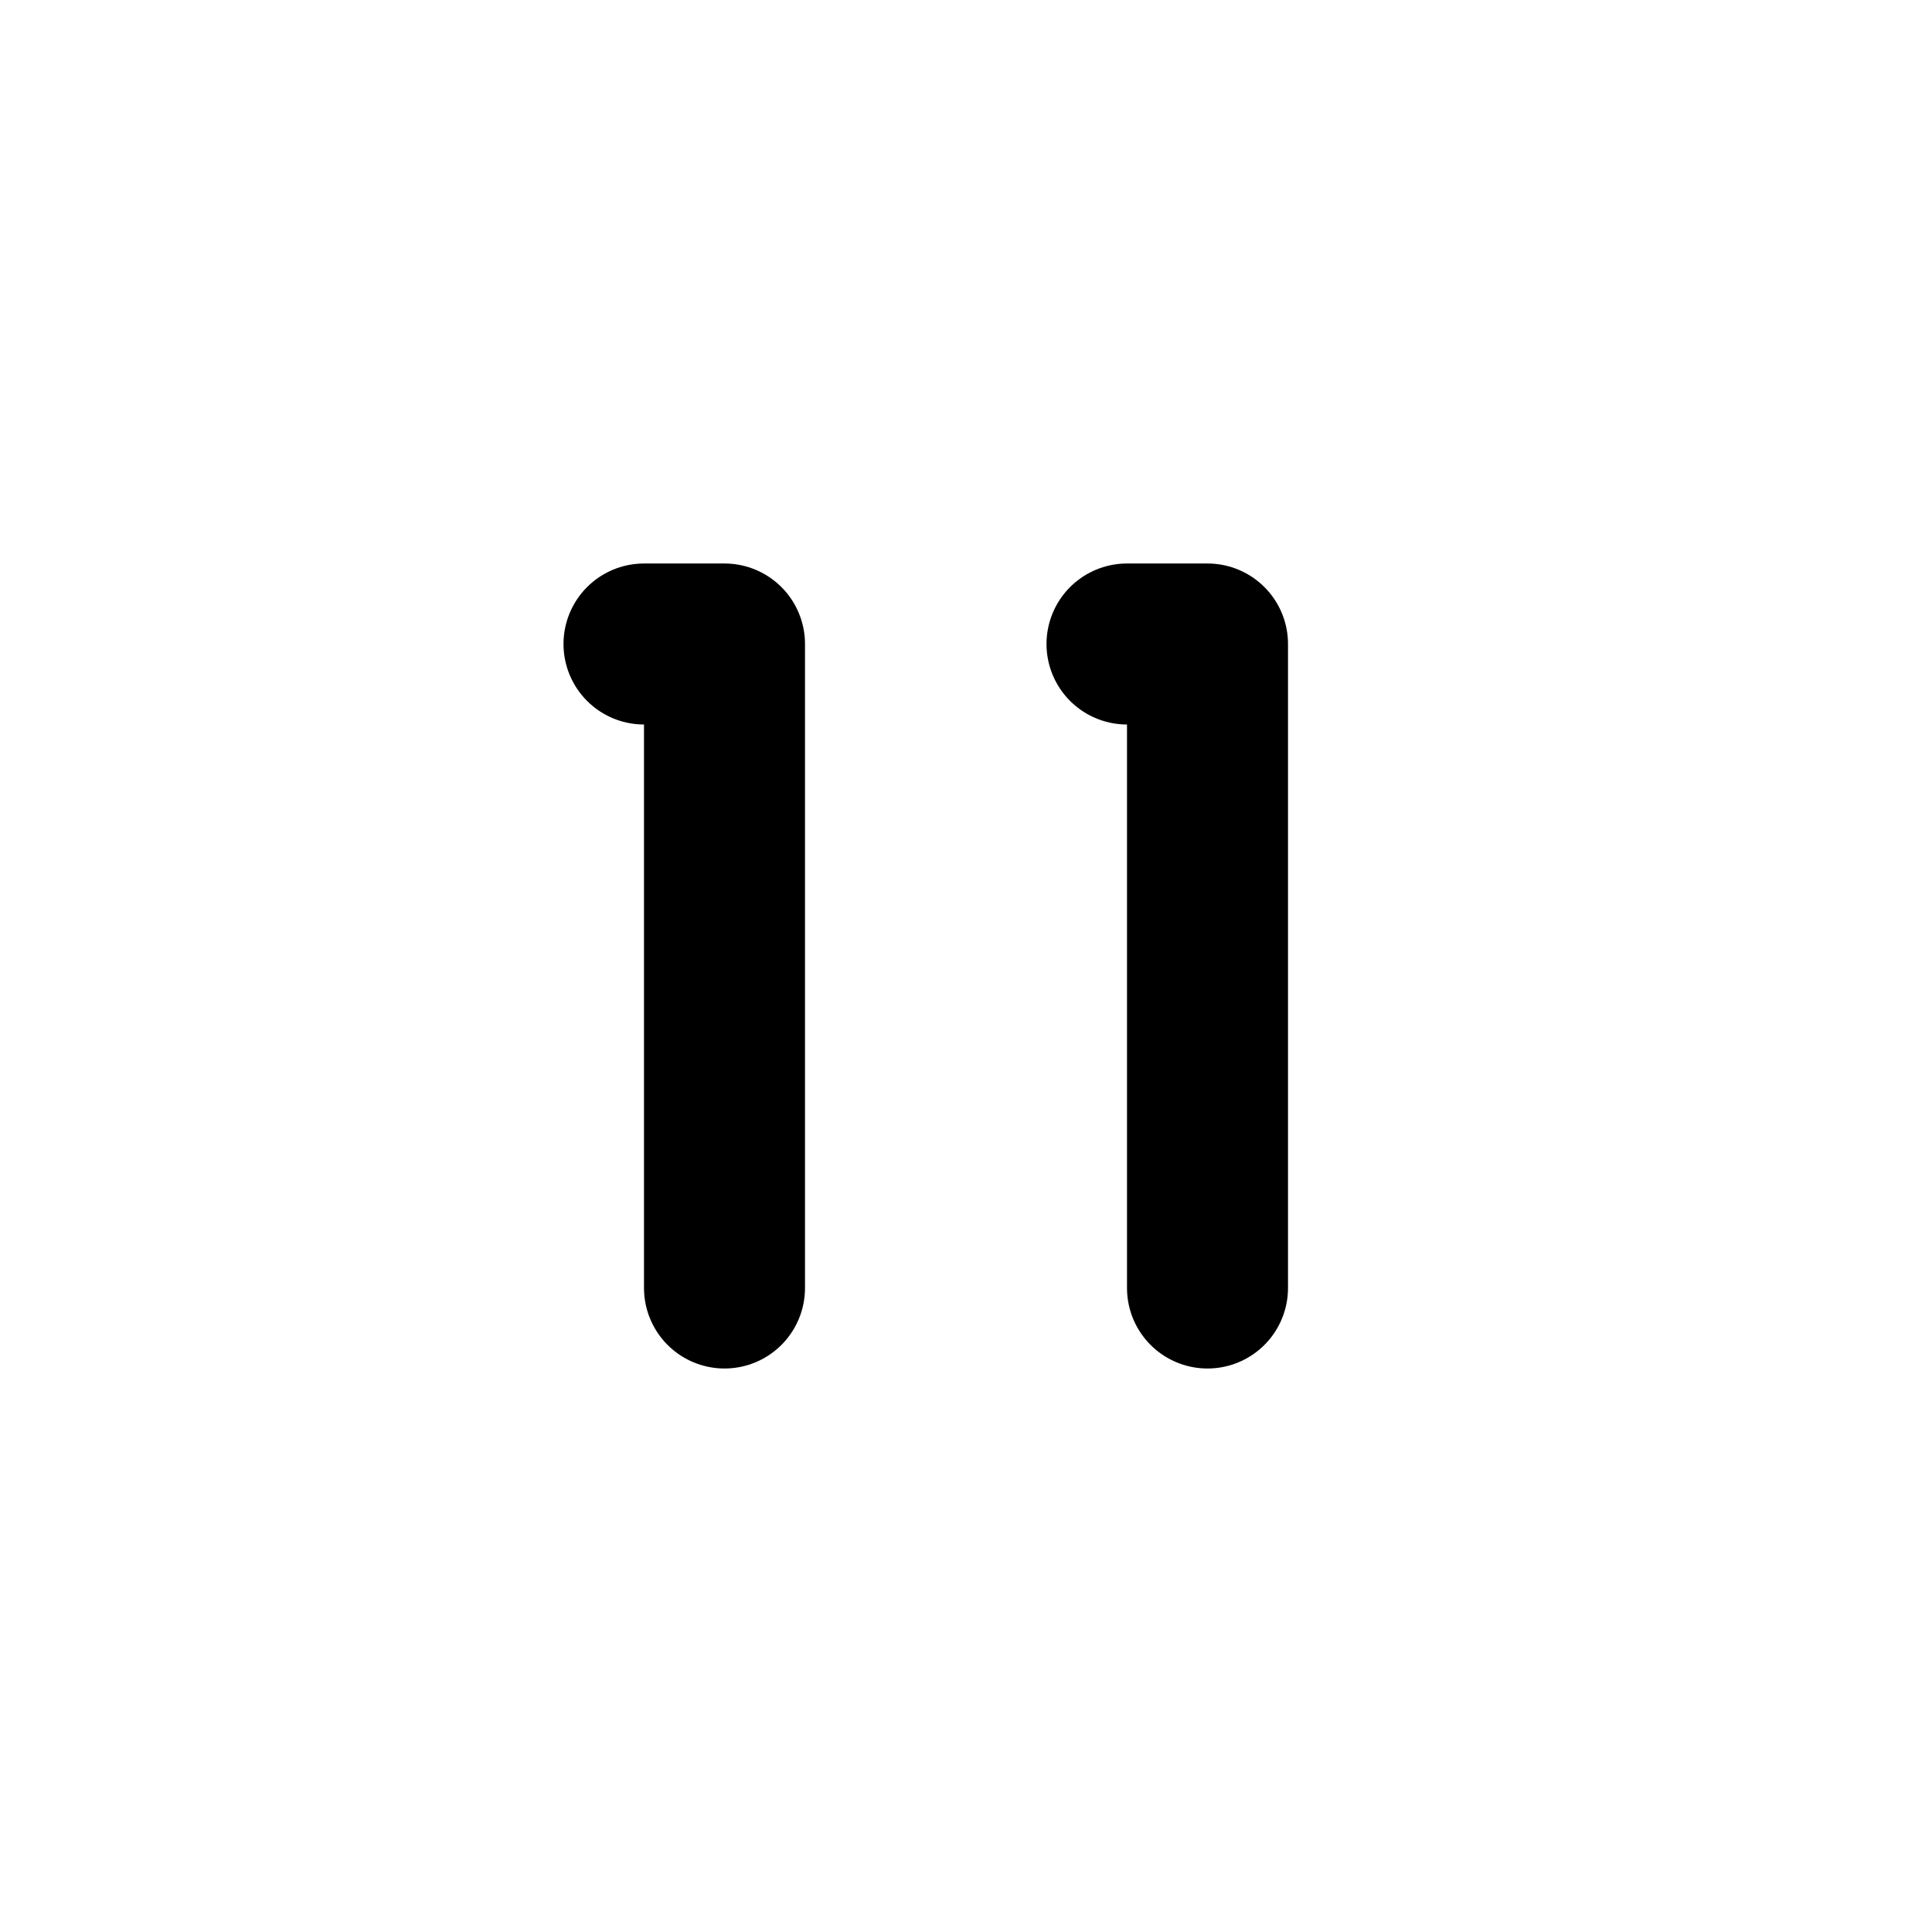
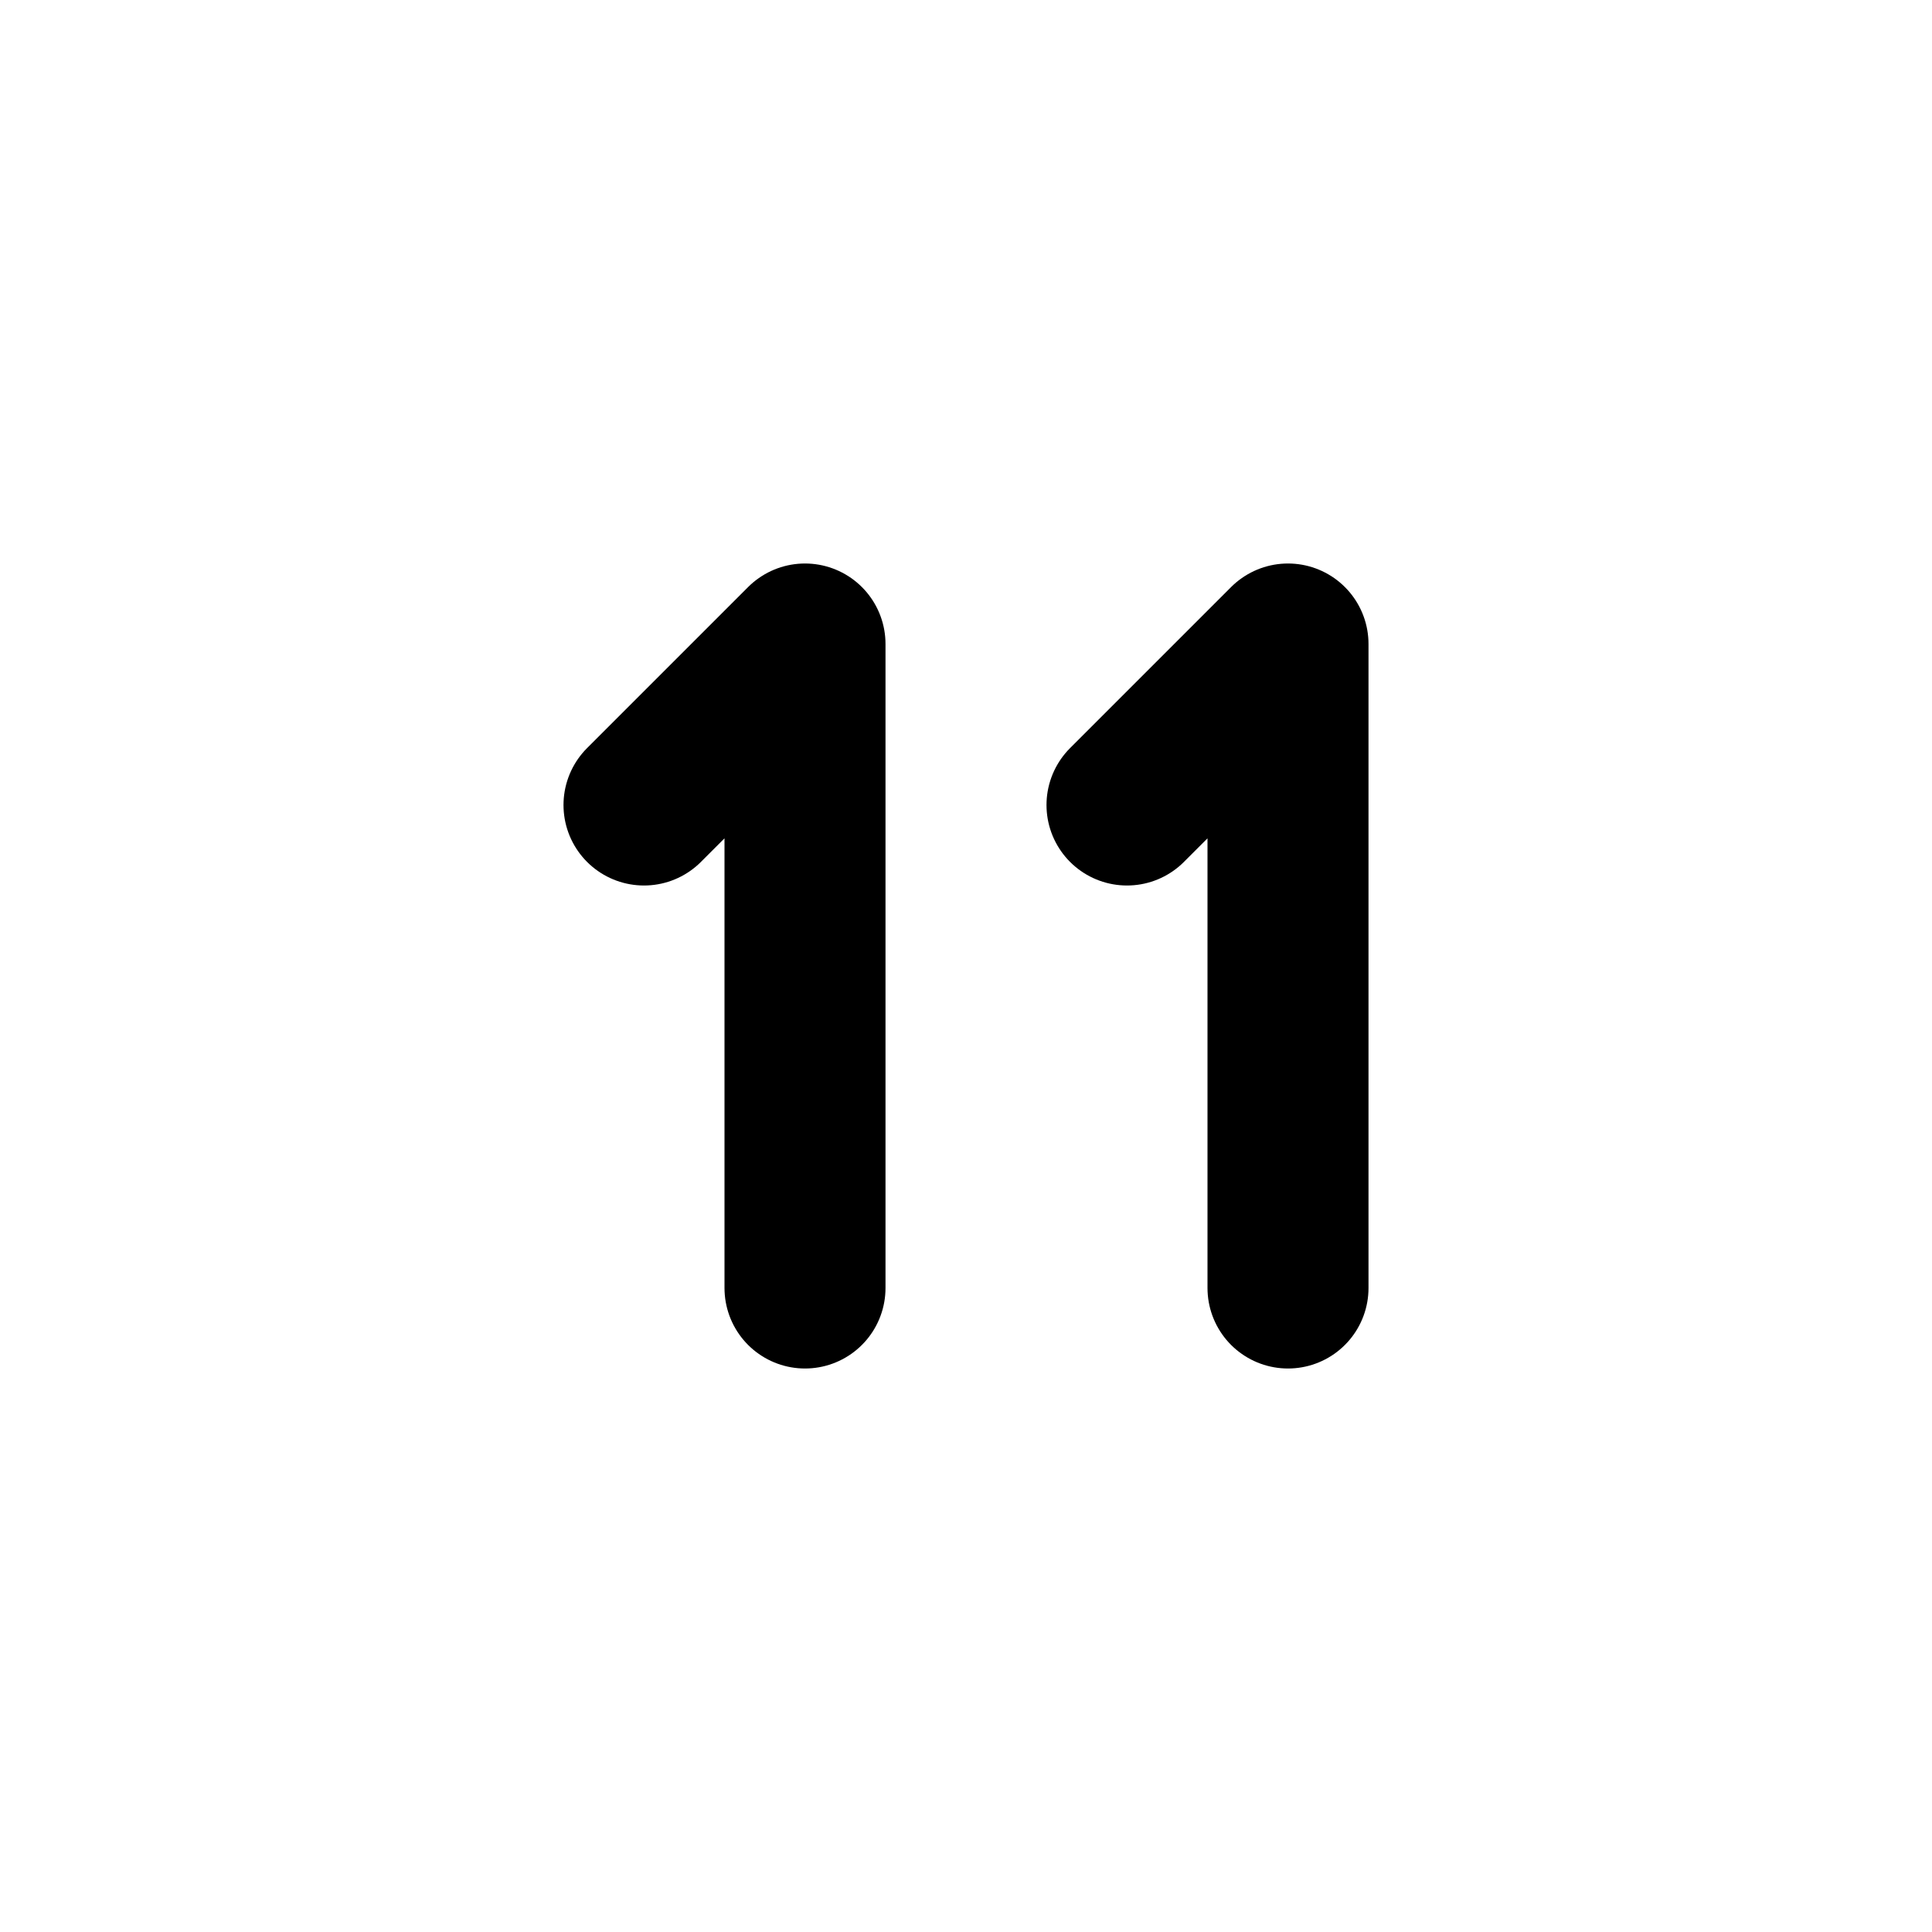
<svg xmlns="http://www.w3.org/2000/svg" width="24" height="24" viewBox="0 0 24 24" fill="none" stroke="currentColor" stroke-width="2" stroke-linecap="round" stroke-linejoin="round">
  <path stroke="none" d="M0 0h24v24H0z" fill="none" />
-   <path d="M8 8h1v8" />
-   <path d="M14 8h1v8" />
+   <path d="M8 10l2 -2v8" />
+   <path d="M14 10l2 -2v8" />
</svg>
